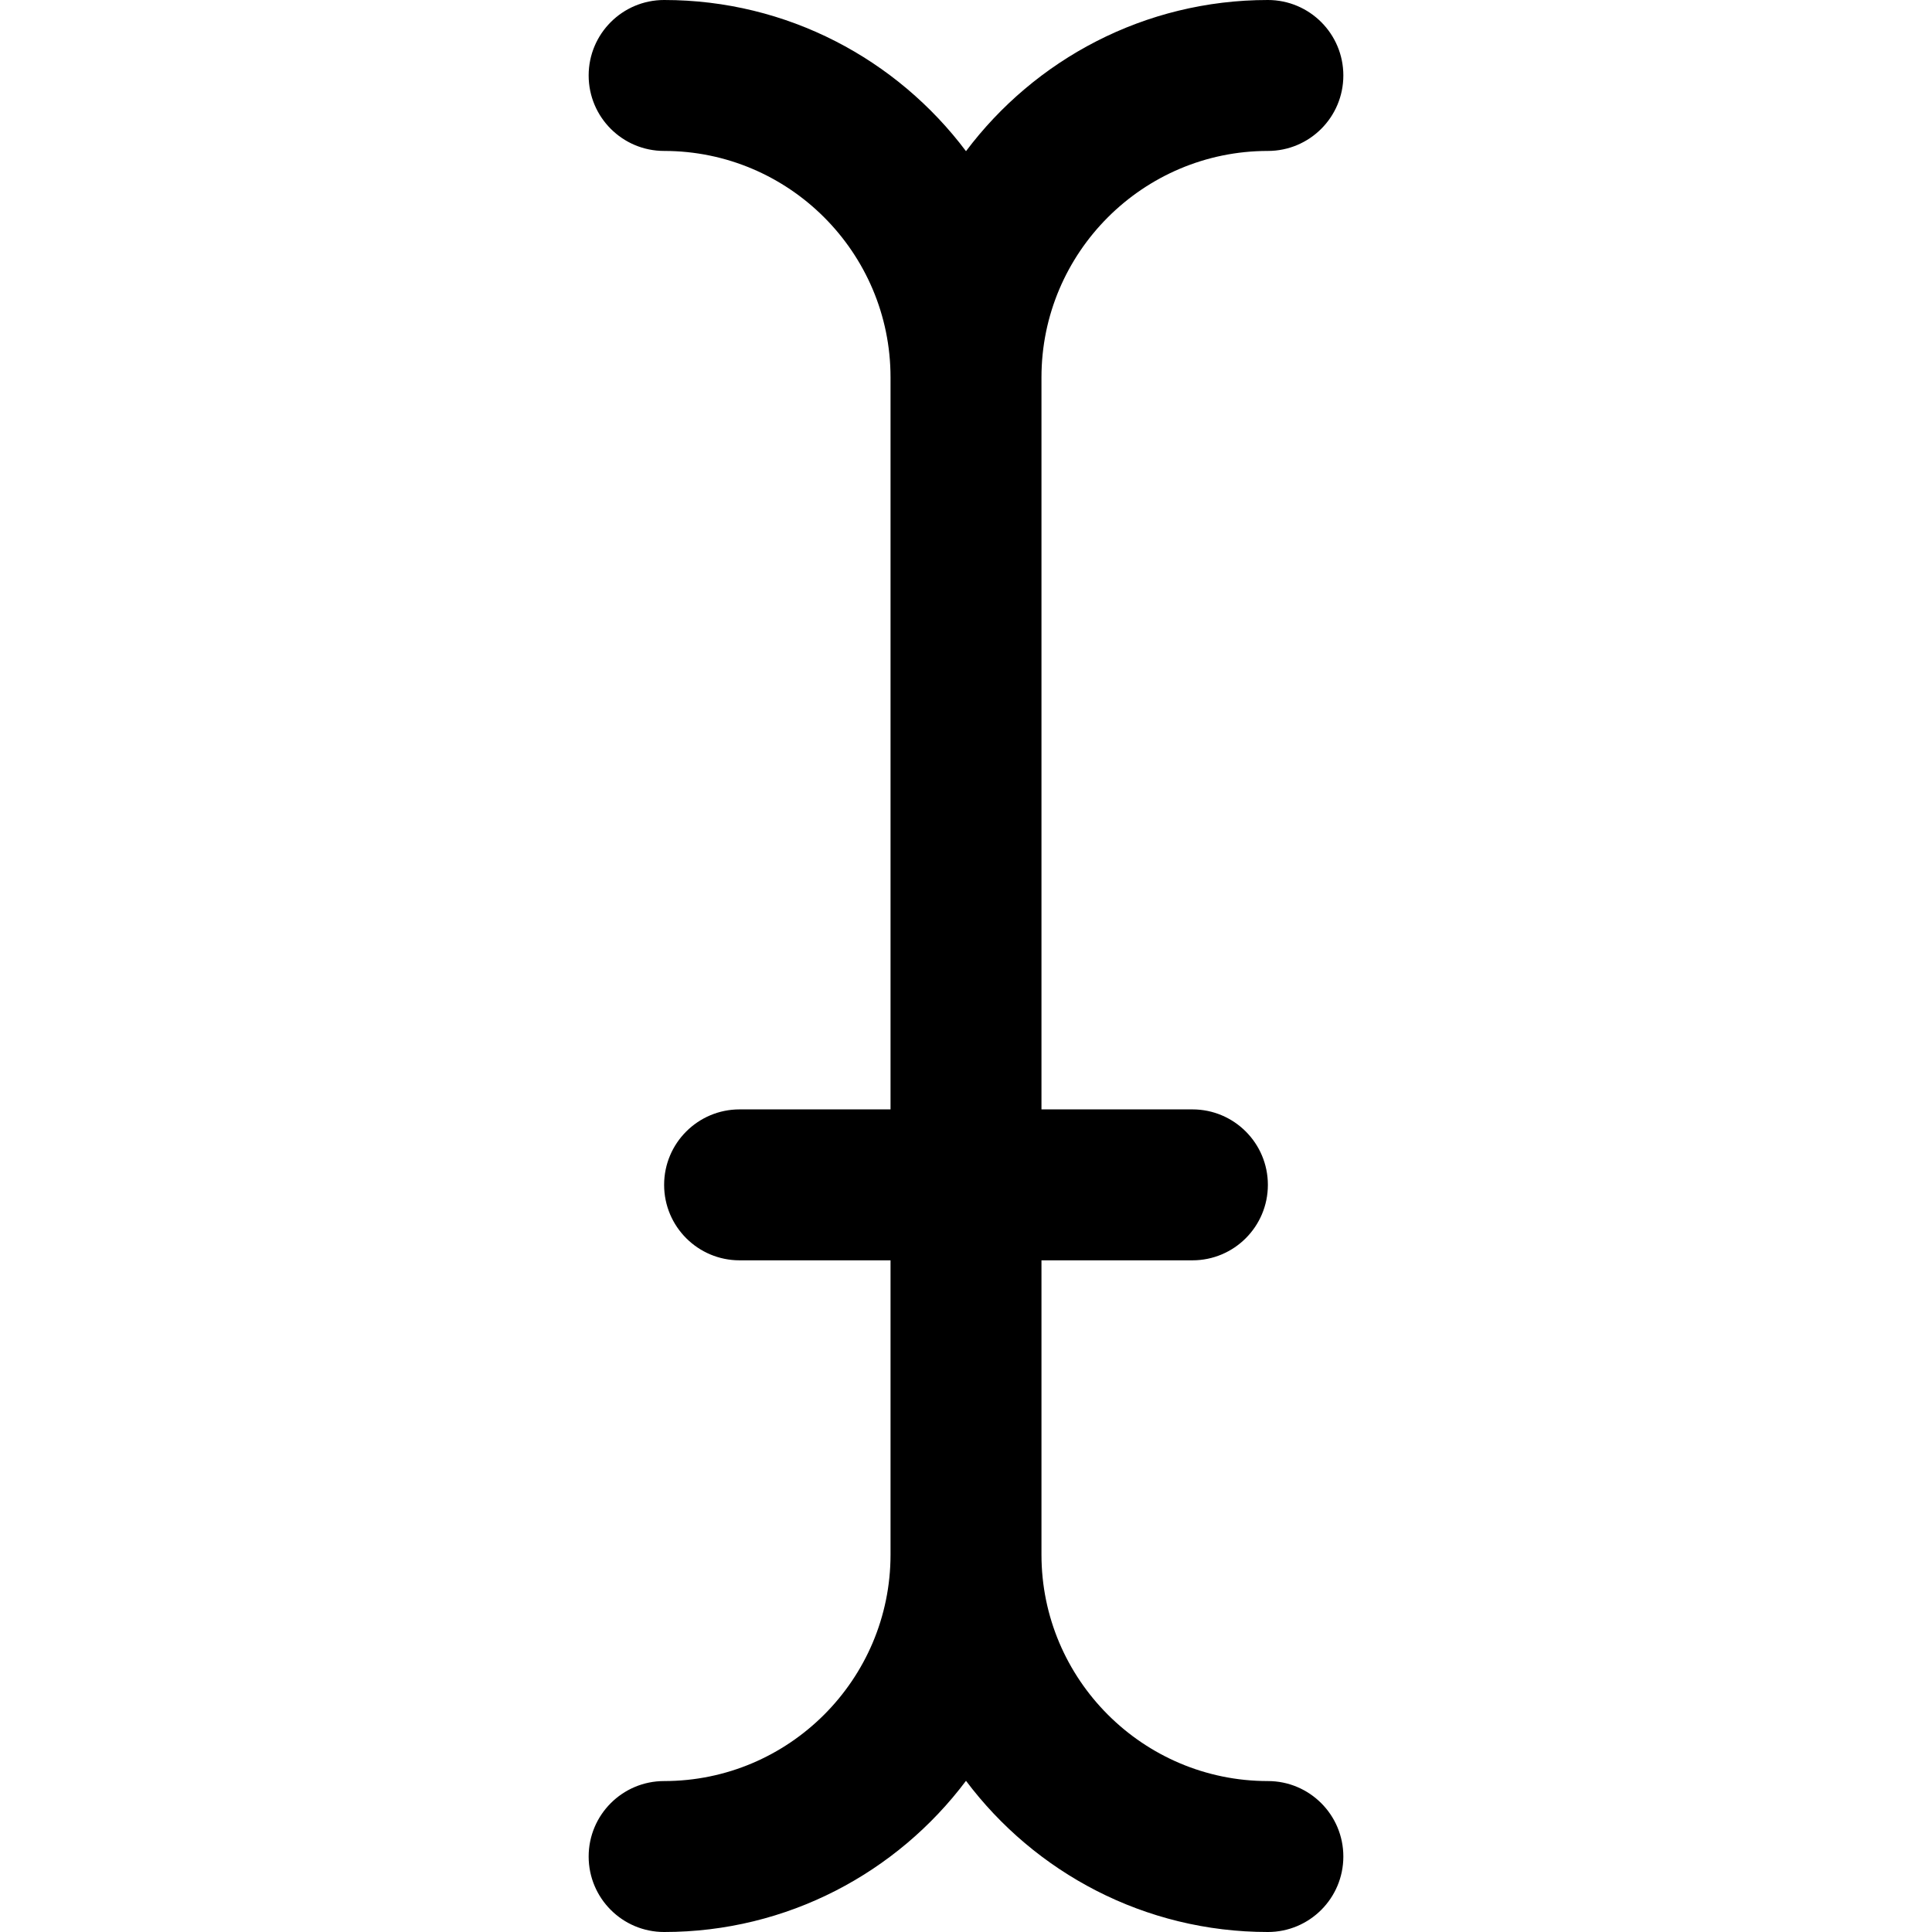
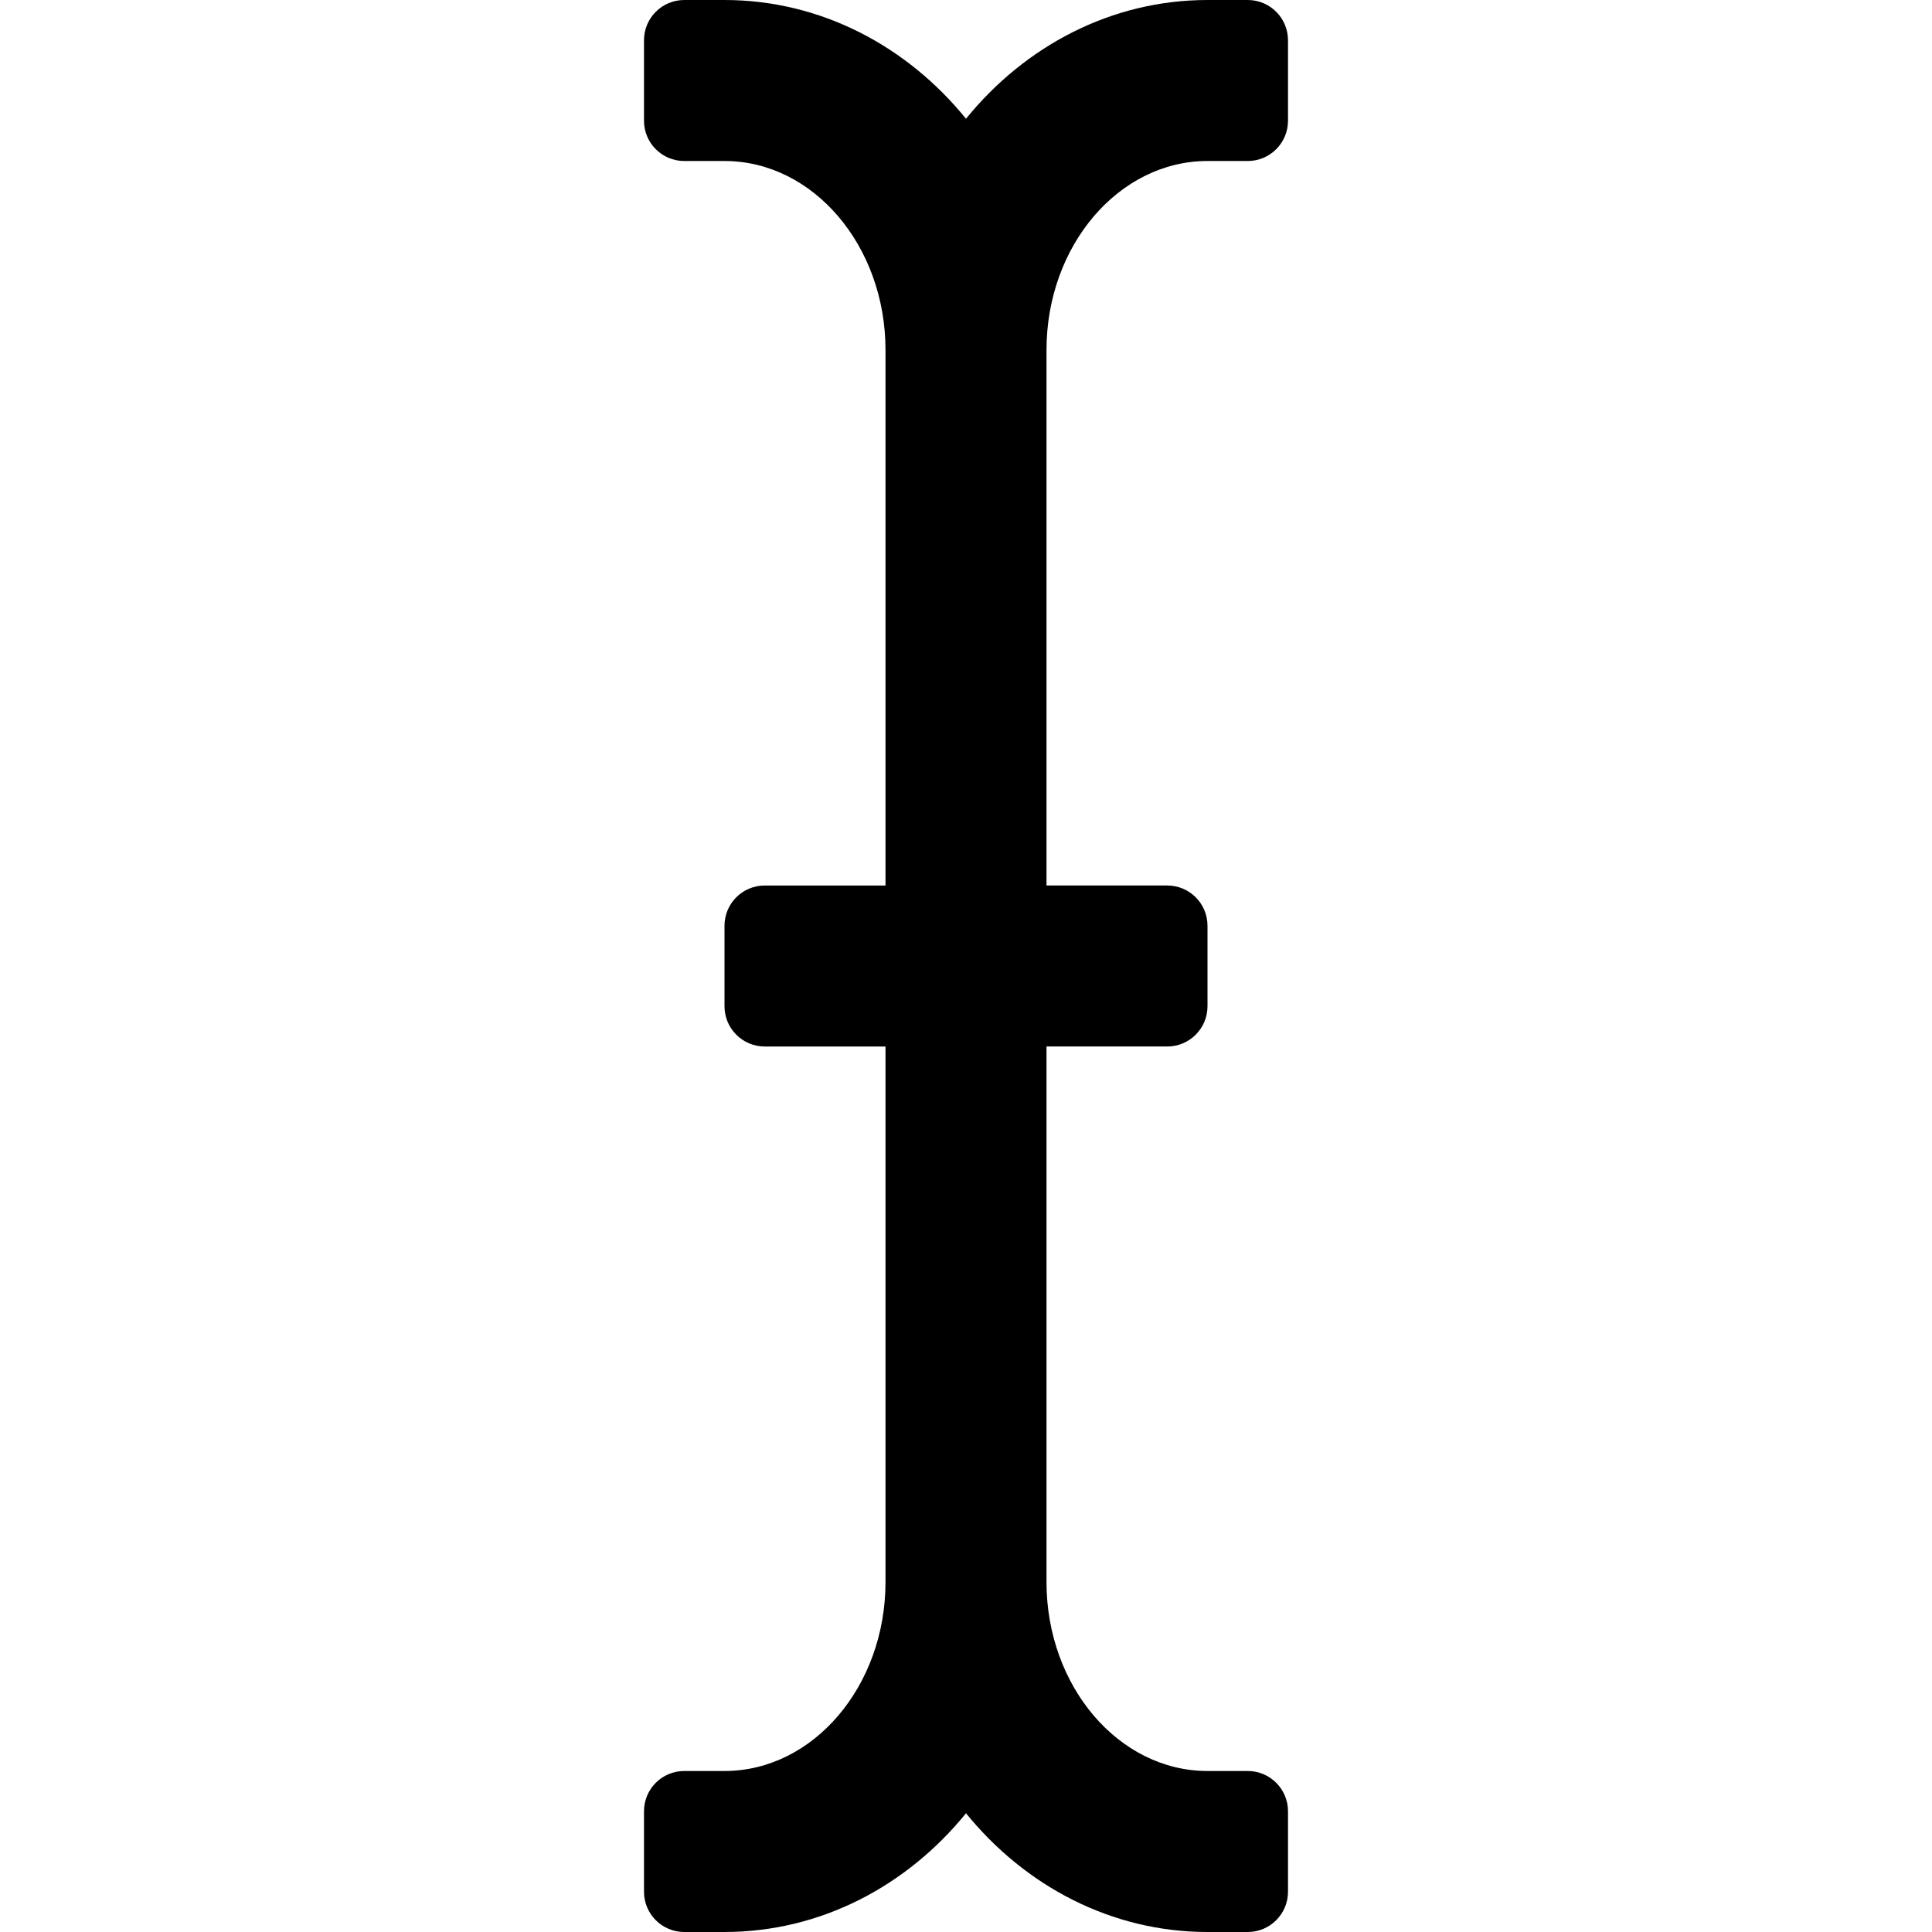
<svg xmlns="http://www.w3.org/2000/svg" version="1.1" id="Capa_1" x="0px" y="0px" viewBox="0 0 512 512" style="enable-background:new 0 0 512 512;" xml:space="preserve">
  <g>
    <g>
-       <path d="M336,472c-33.084,0-60-26.916-60-60v-78h40c11.046,0,20-8.954,20-20c0-11.046-8.954-20-20-20h-40V100    c0-33.084,26.916-60,60-60c11.046,0,20-8.954,20-20s-8.954-20-20-20c-32.676,0-61.741,15.755-80,40.066    C237.741,15.755,208.676,0,176,0c-11.046,0-20,8.954-20,20s8.954,20,20,20c33.084,0,60,26.916,60,60v194h-40    c-11.046,0-20,8.954-20,20c0,11.046,8.954,20,20,20h40v78c0,33.084-26.916,60-60,60c-11.046,0-20,8.954-20,20    c0,11.046,8.954,20,20,20c32.676,0,61.741-15.755,80-40.066C274.259,496.245,303.324,512,336,512c11.046,0,20-8.954,20-20    C356,480.954,347.046,472,336,472z" />
+       <path d="M320,42.667h10.667c5.891,0,10.667-4.776,10.667-10.667V10.667C341.333,4.775,336.557,0,330.667,0H320    c-25.458,0-48.354,12.188-64,31.469C240.354,12.188,217.458,0,192,0h-10.667c-5.891,0-10.667,4.775-10.667,10.667V32    c0,5.891,4.776,10.667,10.667,10.667H192c23.521,0,42.667,22.469,42.667,50.083v141.917h-32c-5.891,0-10.667,4.775-10.667,10.667    v21.333c0,5.891,4.776,10.667,10.667,10.667h32V419.25c0,27.615-19.146,50.083-42.667,50.083h-10.667    c-5.891,0-10.667,4.775-10.667,10.667v21.333c0,5.891,4.776,10.667,10.667,10.667H192c25.458,0,48.354-12.188,64-31.469    C271.646,499.813,294.542,512,320,512h10.667c5.891,0,10.667-4.776,10.667-10.667V480c0-5.892-4.776-10.667-10.667-10.667H320    c-23.521,0-42.667-22.469-42.667-50.083V277.333h32c5.891,0,10.667-4.776,10.667-10.667v-21.333    c0-5.892-4.776-10.667-10.667-10.667h-32V92.75C277.333,65.135,296.479,42.667,320,42.667z" />
    </g>
  </g>
  <g>
</g>
  <g>
</g>
  <g>
</g>
  <g>
</g>
  <g>
</g>
  <g>
</g>
  <g>
</g>
  <g>
</g>
  <g>
</g>
  <g>
</g>
  <g>
</g>
  <g>
</g>
  <g>
</g>
  <g>
</g>
  <g>
</g>
</svg>
